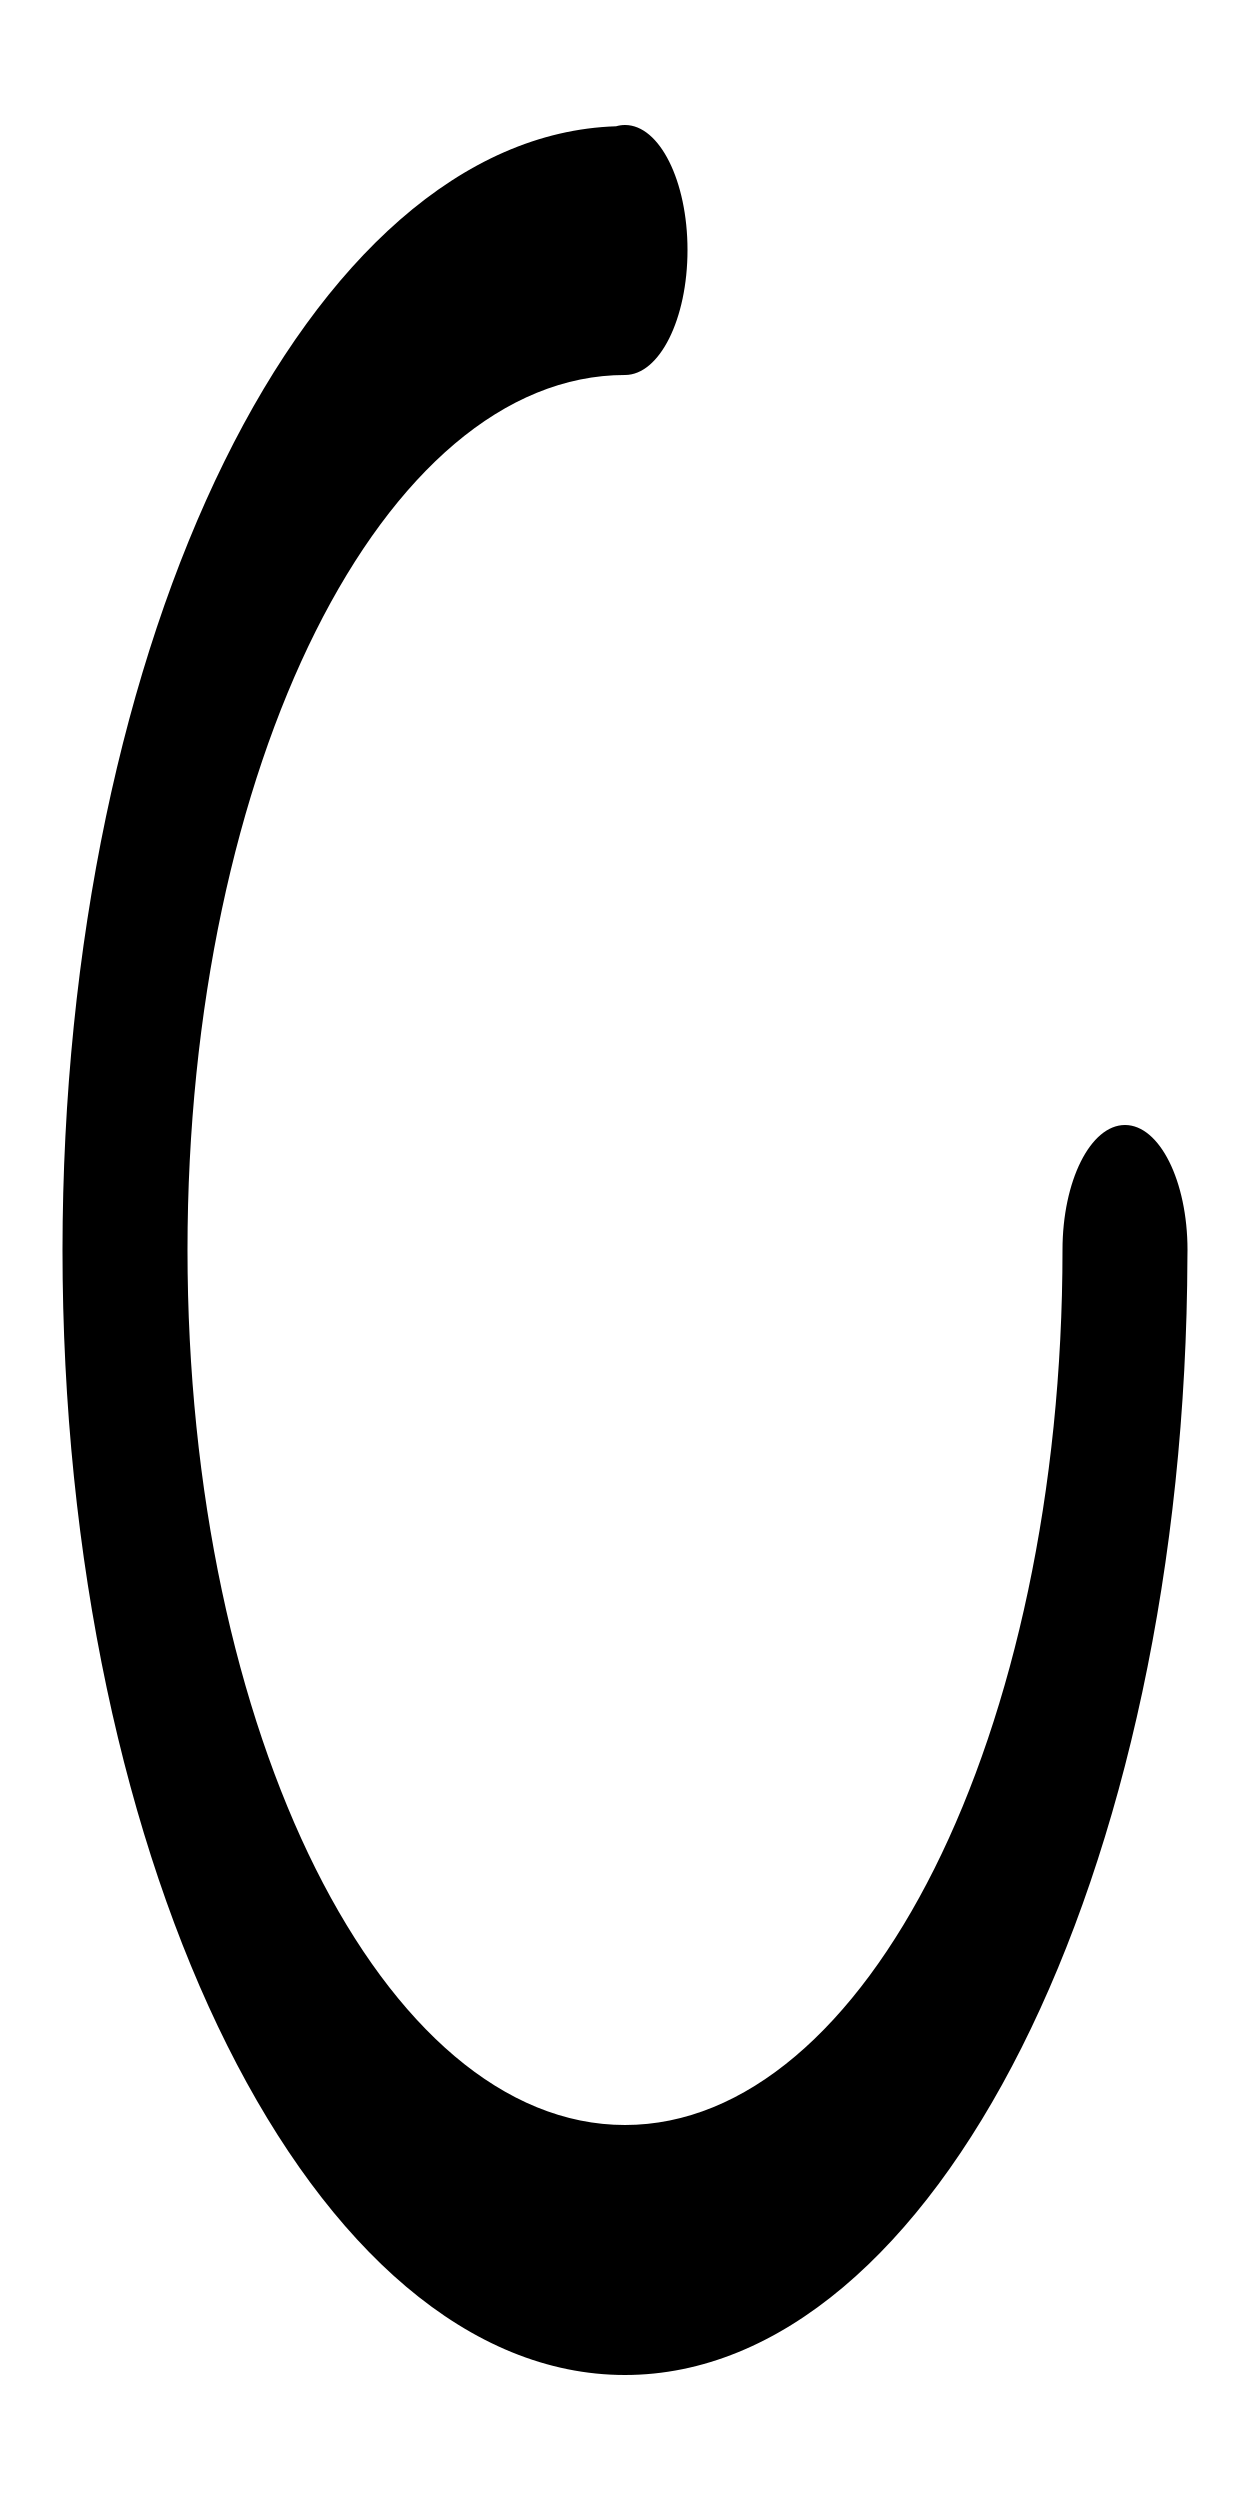
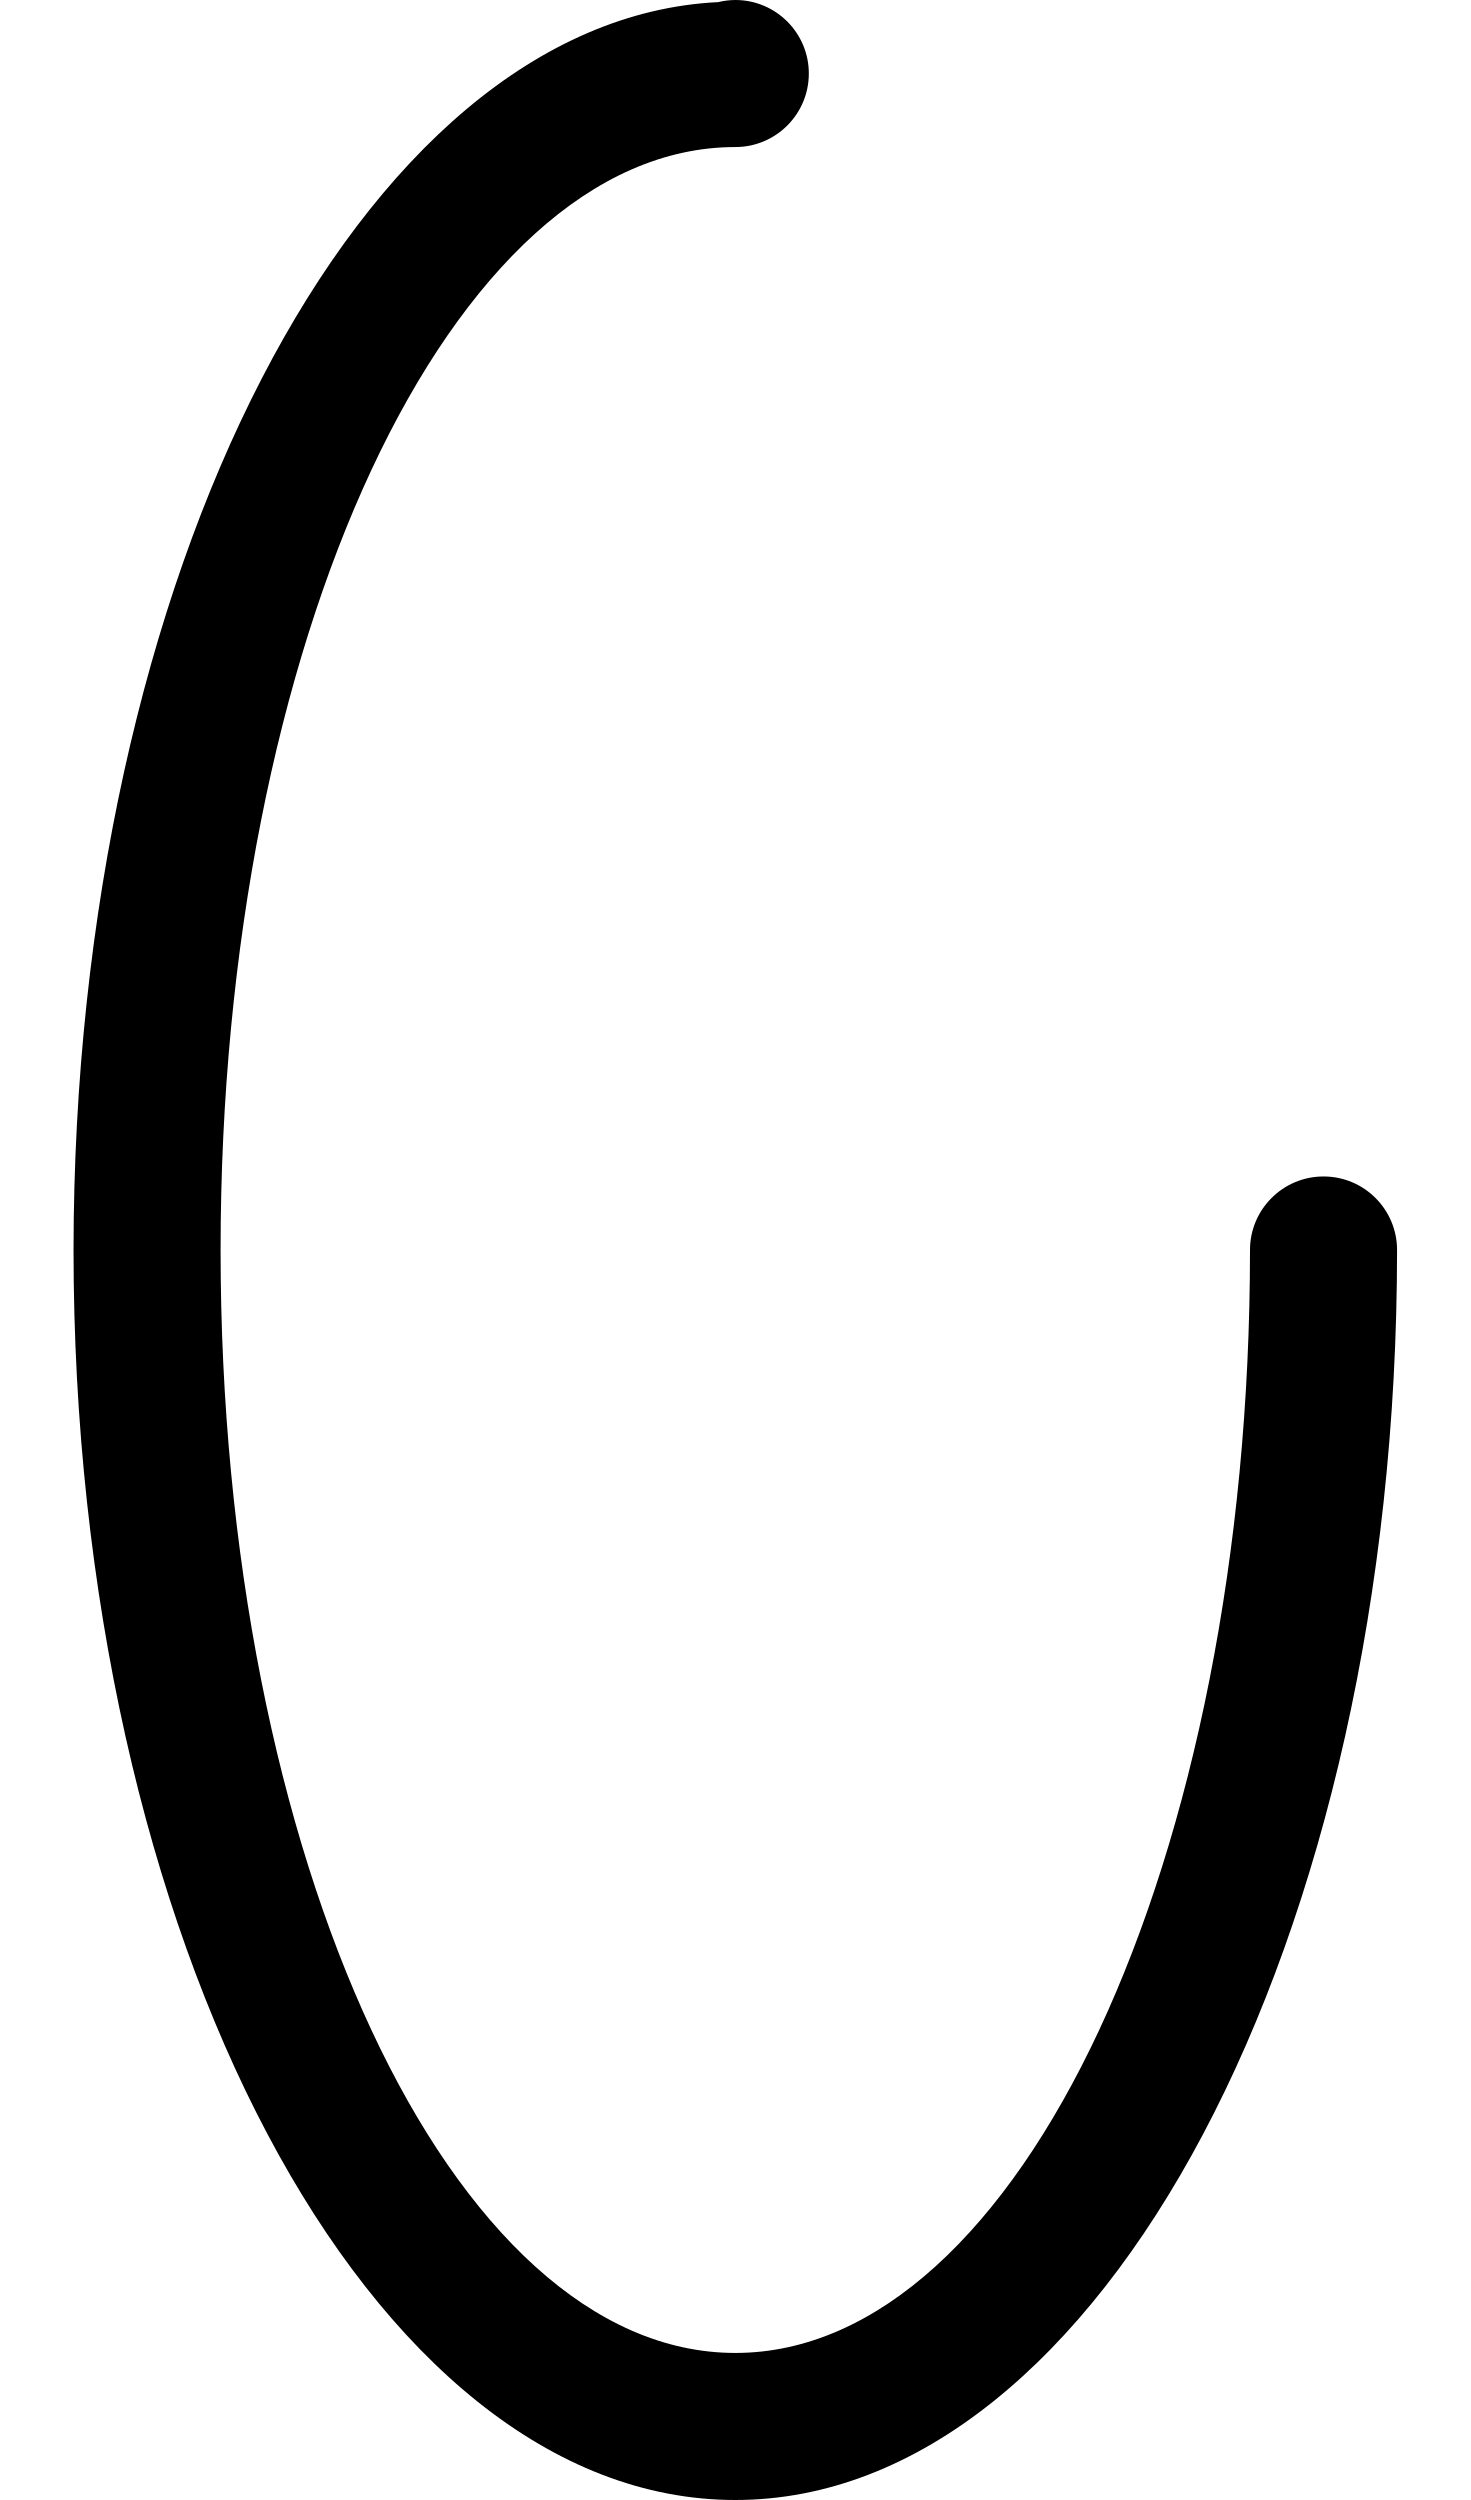
- <svg xmlns="http://www.w3.org/2000/svg" width="500" height="1000">
-   <path transform="scale(1 2)translate(0,-175)" d="M 250 200 A 25 25 0 0 0 246.438 200.256 A 225 225 0 0 0 25 425 A 225 225 0 0 0 250 650 A 225 225 0 0 0 474.969 426.244 L 474.971 426.227 A 25 25 0 0 0 475 425 A 25 25 0 0 0 450 400 A 25 25 0 0 0 425 425 A 175 175 0 0 1 250 600 A 175 175 0 0 1 75 425 A 175 175 0 0 1 250 250 A 25 25 0 0 0 275 225 A 25 25 0 0 0 250 200 z " />
+ <svg xmlns="http://www.w3.org/2000/svg" width="500" height="850" version="1.1" id="svg2">
+   <defs id="defs2" />
+   <path id="ellipse1" d="M 250 0 A 25 25 0 0 0 244.203 0.719 A 225 425 0 0 0 25 425 A 225 425 0 0 0 250 850 A 225 425 0 0 0 475 425 A 25 25 0 0 0 450 400 A 25 25 0 0 0 425 425 A 175 375 0 0 1 250 800 A 175 375 0 0 1 75 425 A 175 375 0 0 1 250 50 A 25 25 0 0 0 275 25 A 25 25 0 0 0 250 0 z " />
</svg>
